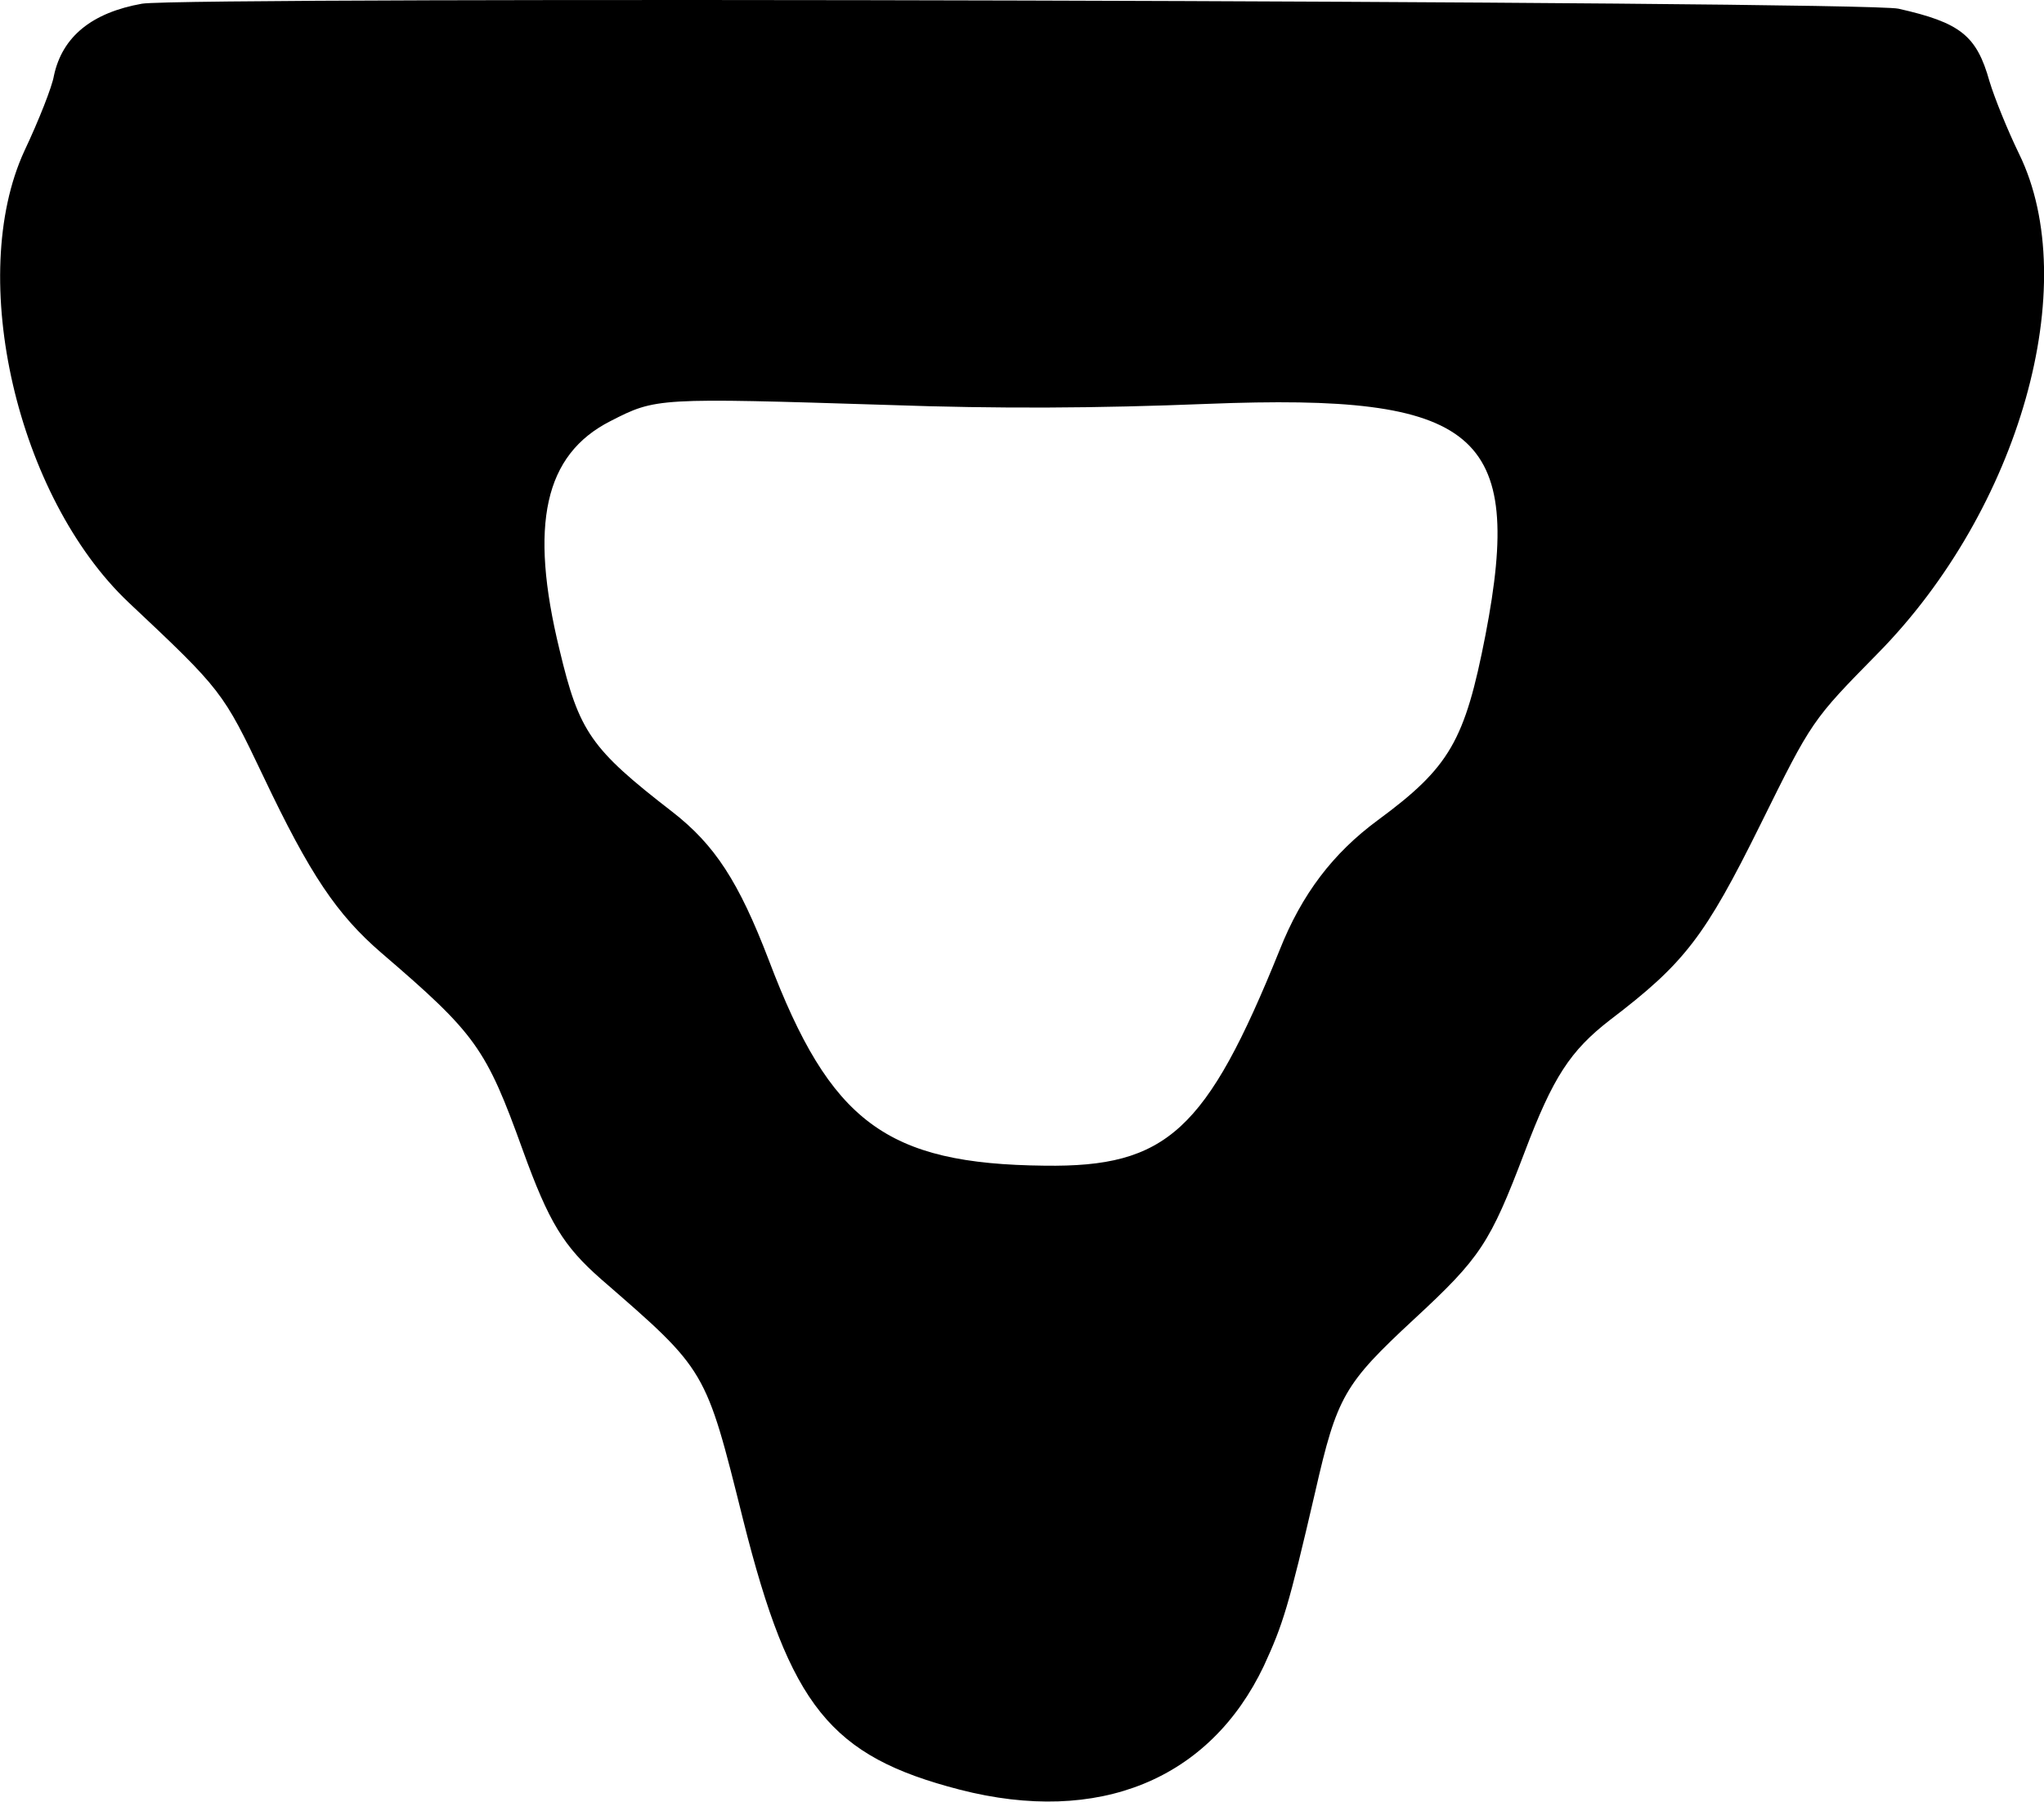
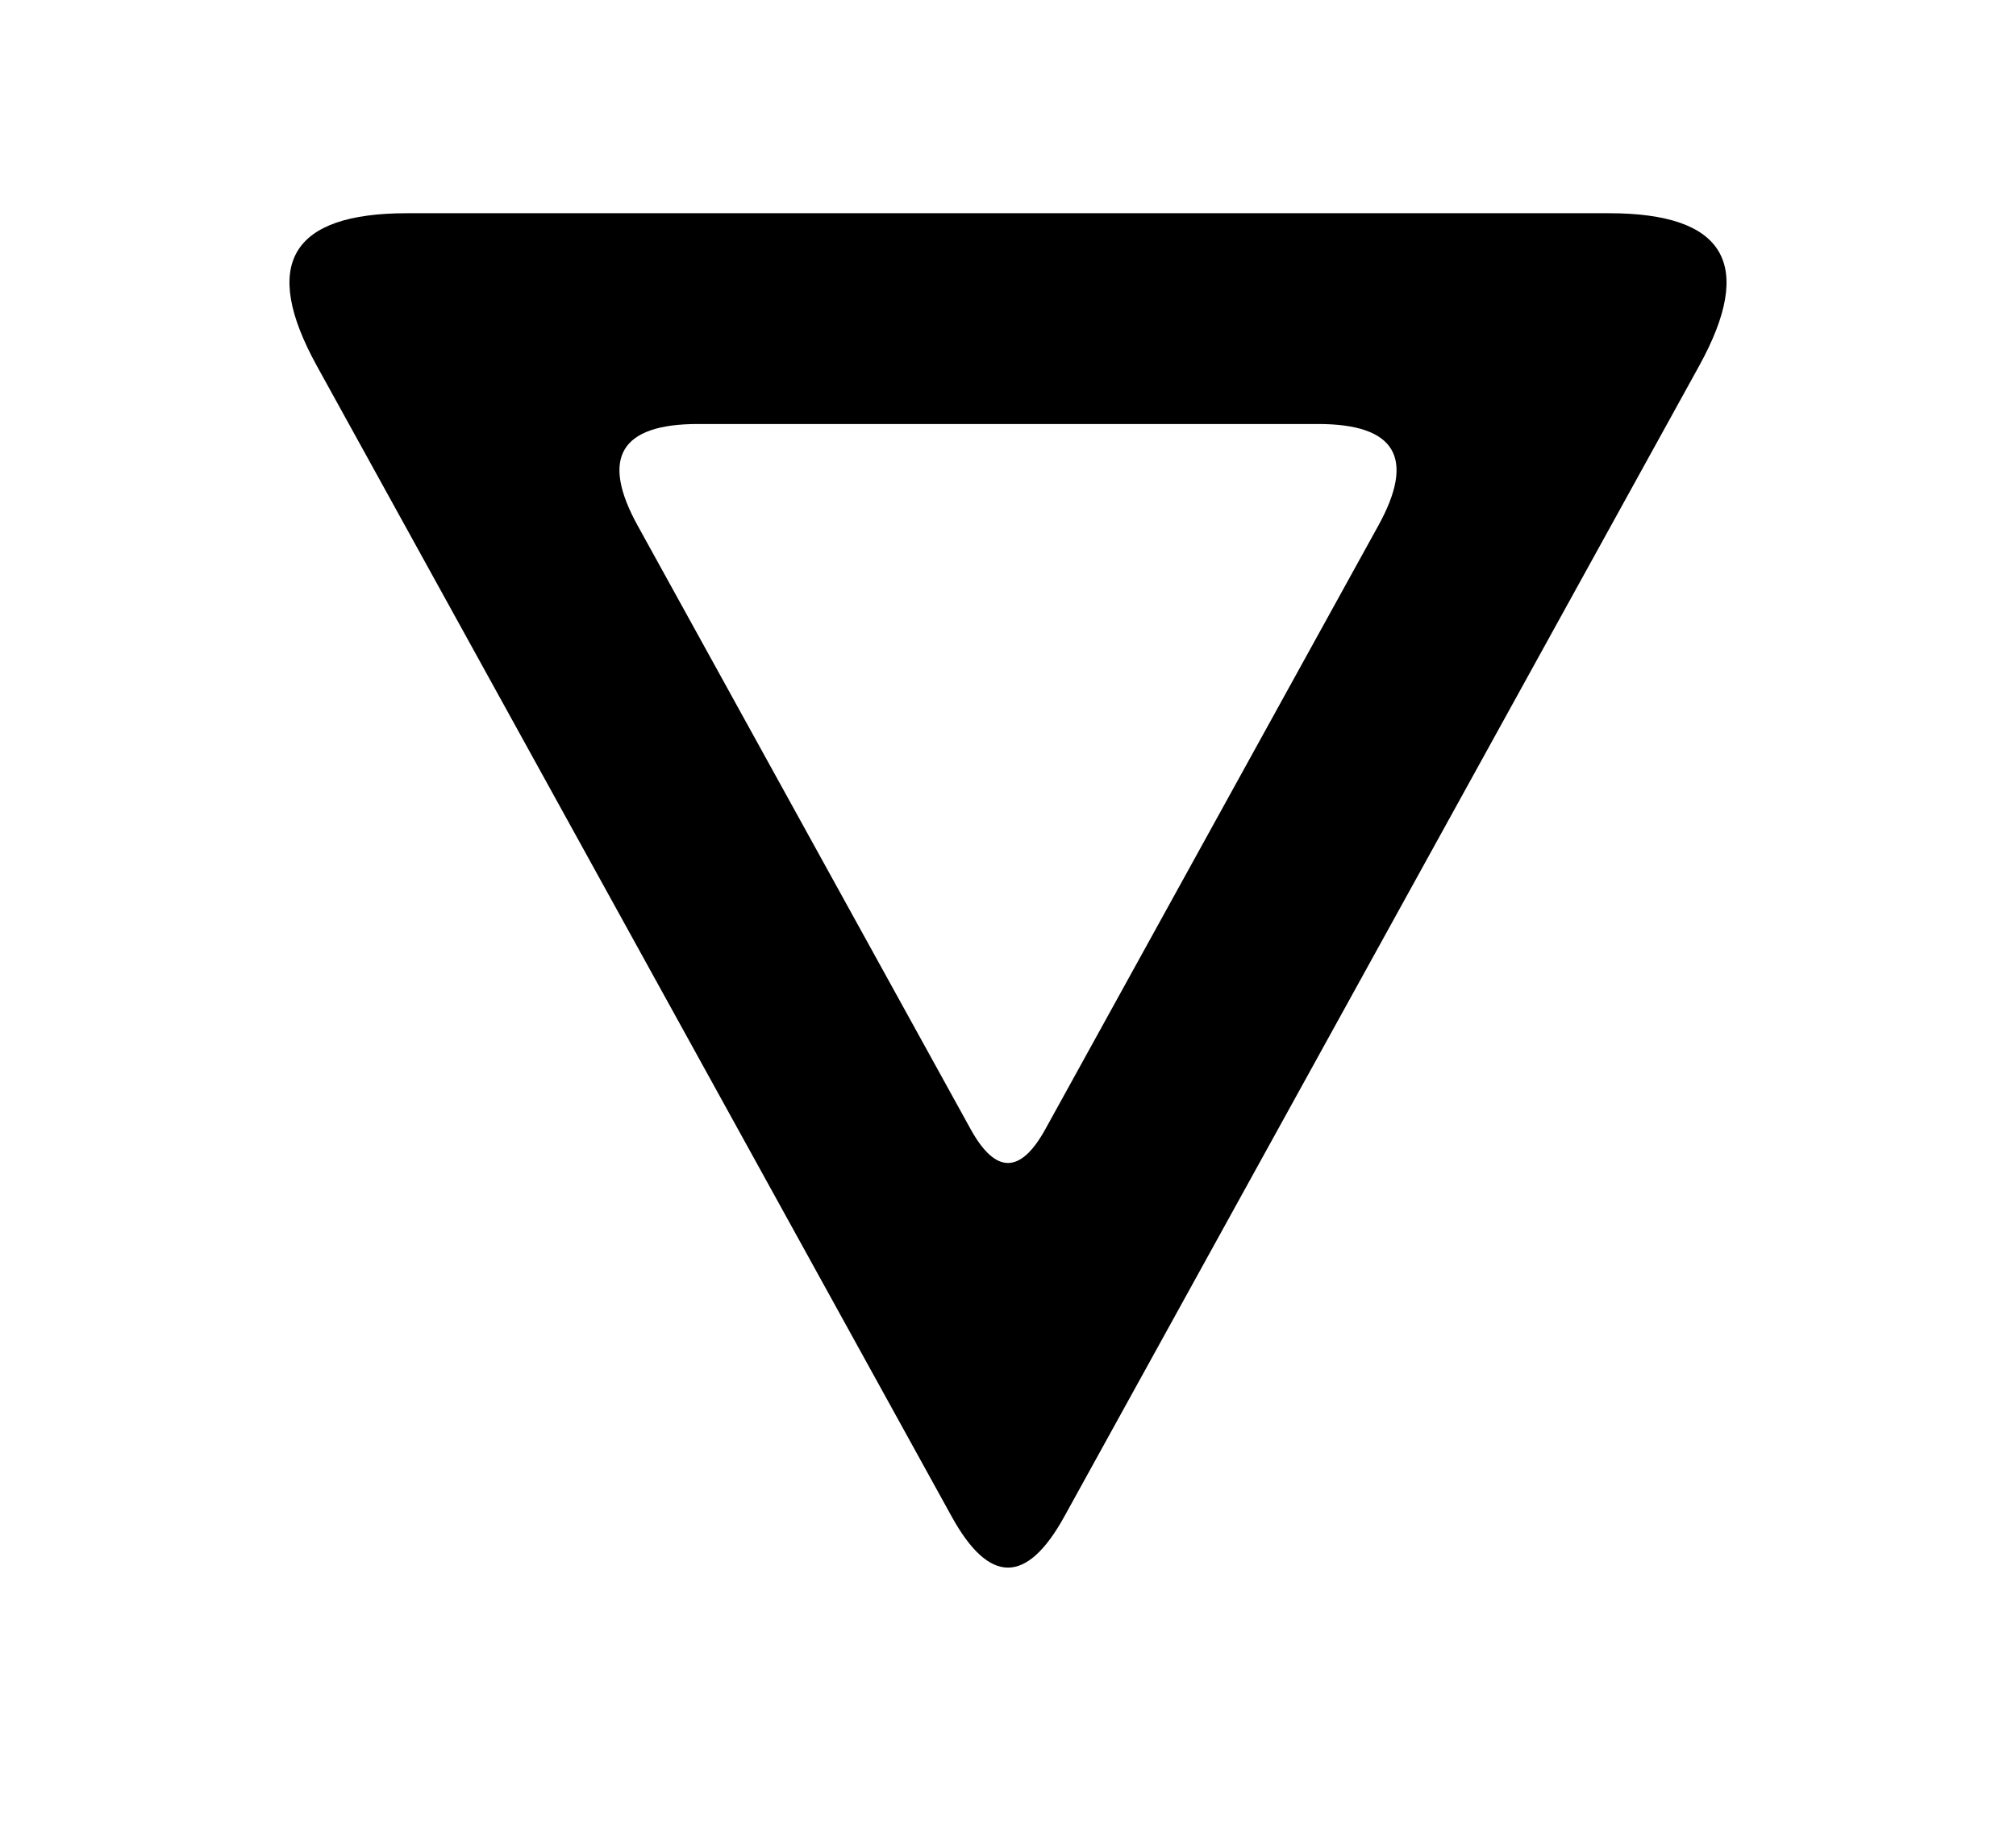
- <svg xmlns="http://www.w3.org/2000/svg" viewBox="0 0 366.232 322.767">
-   <g transform="translate(-37.83786,348.5585) scale(0.1,-0.1)" fill="#000000" stroke="none">
-     <path d="M633 3479 c-90 -16 -143 -59 -158 -129 -3 -19 -27 -80 -53 -135 -104 -226 -13 -620 187 -809 167 -157 169 -160 241 -311 84 -177 132 -248 212 -317 169 -145 187 -170 253 -353 47 -130 73 -172 140 -231 190 -165 187 -160 255 -432 84 -334 156 -423 388 -483 249 -64 448 18 545 222 34 74 44 105 92 312 39 171 52 193 177 309 119 110 136 136 198 299 51 135 82 182 153 237 134 102 170 149 270 351 92 186 92 186 210 306 254 258 368 660 253 895 -20 41 -44 100 -53 130 -23 82 -52 105 -163 130 -61 14 -3068 22 -3147 9z m1337 -719 c198 -7 373 -6 573 2 483 19 567 -51 497 -414 -37 -190 -64 -237 -193 -332 -80 -59 -136 -132 -176 -233 -131 -324 -202 -389 -421 -386 -284 3 -384 78 -494 368 -54 141 -97 207 -173 266 -146 113 -167 143 -202 290 -55 225 -27 350 91 410 82 42 83 42 498 29z" />
-   </g>
+ <svg xmlns="http://www.w3.org/2000/svg" viewBox="0 0 208 189">
+   <path fill-rule="evenodd" fill="#000000" stroke="none" d=" M 42,22 L 166,22 Q 184,22 175.3,37.77 L 109.8,156.5 Q 104,167 98.2,156.5 L 32.7,37.77 Q 24,22 42,22 Z M 72,43.75 L 136,43.75 Q 148,43.75 142.2,54.25 L 107.86,116.5 Q 104,123.5 100.14,116.5 L 65.8,54.25 Q 60,43.75 72,43.75 Z " />
</svg>
